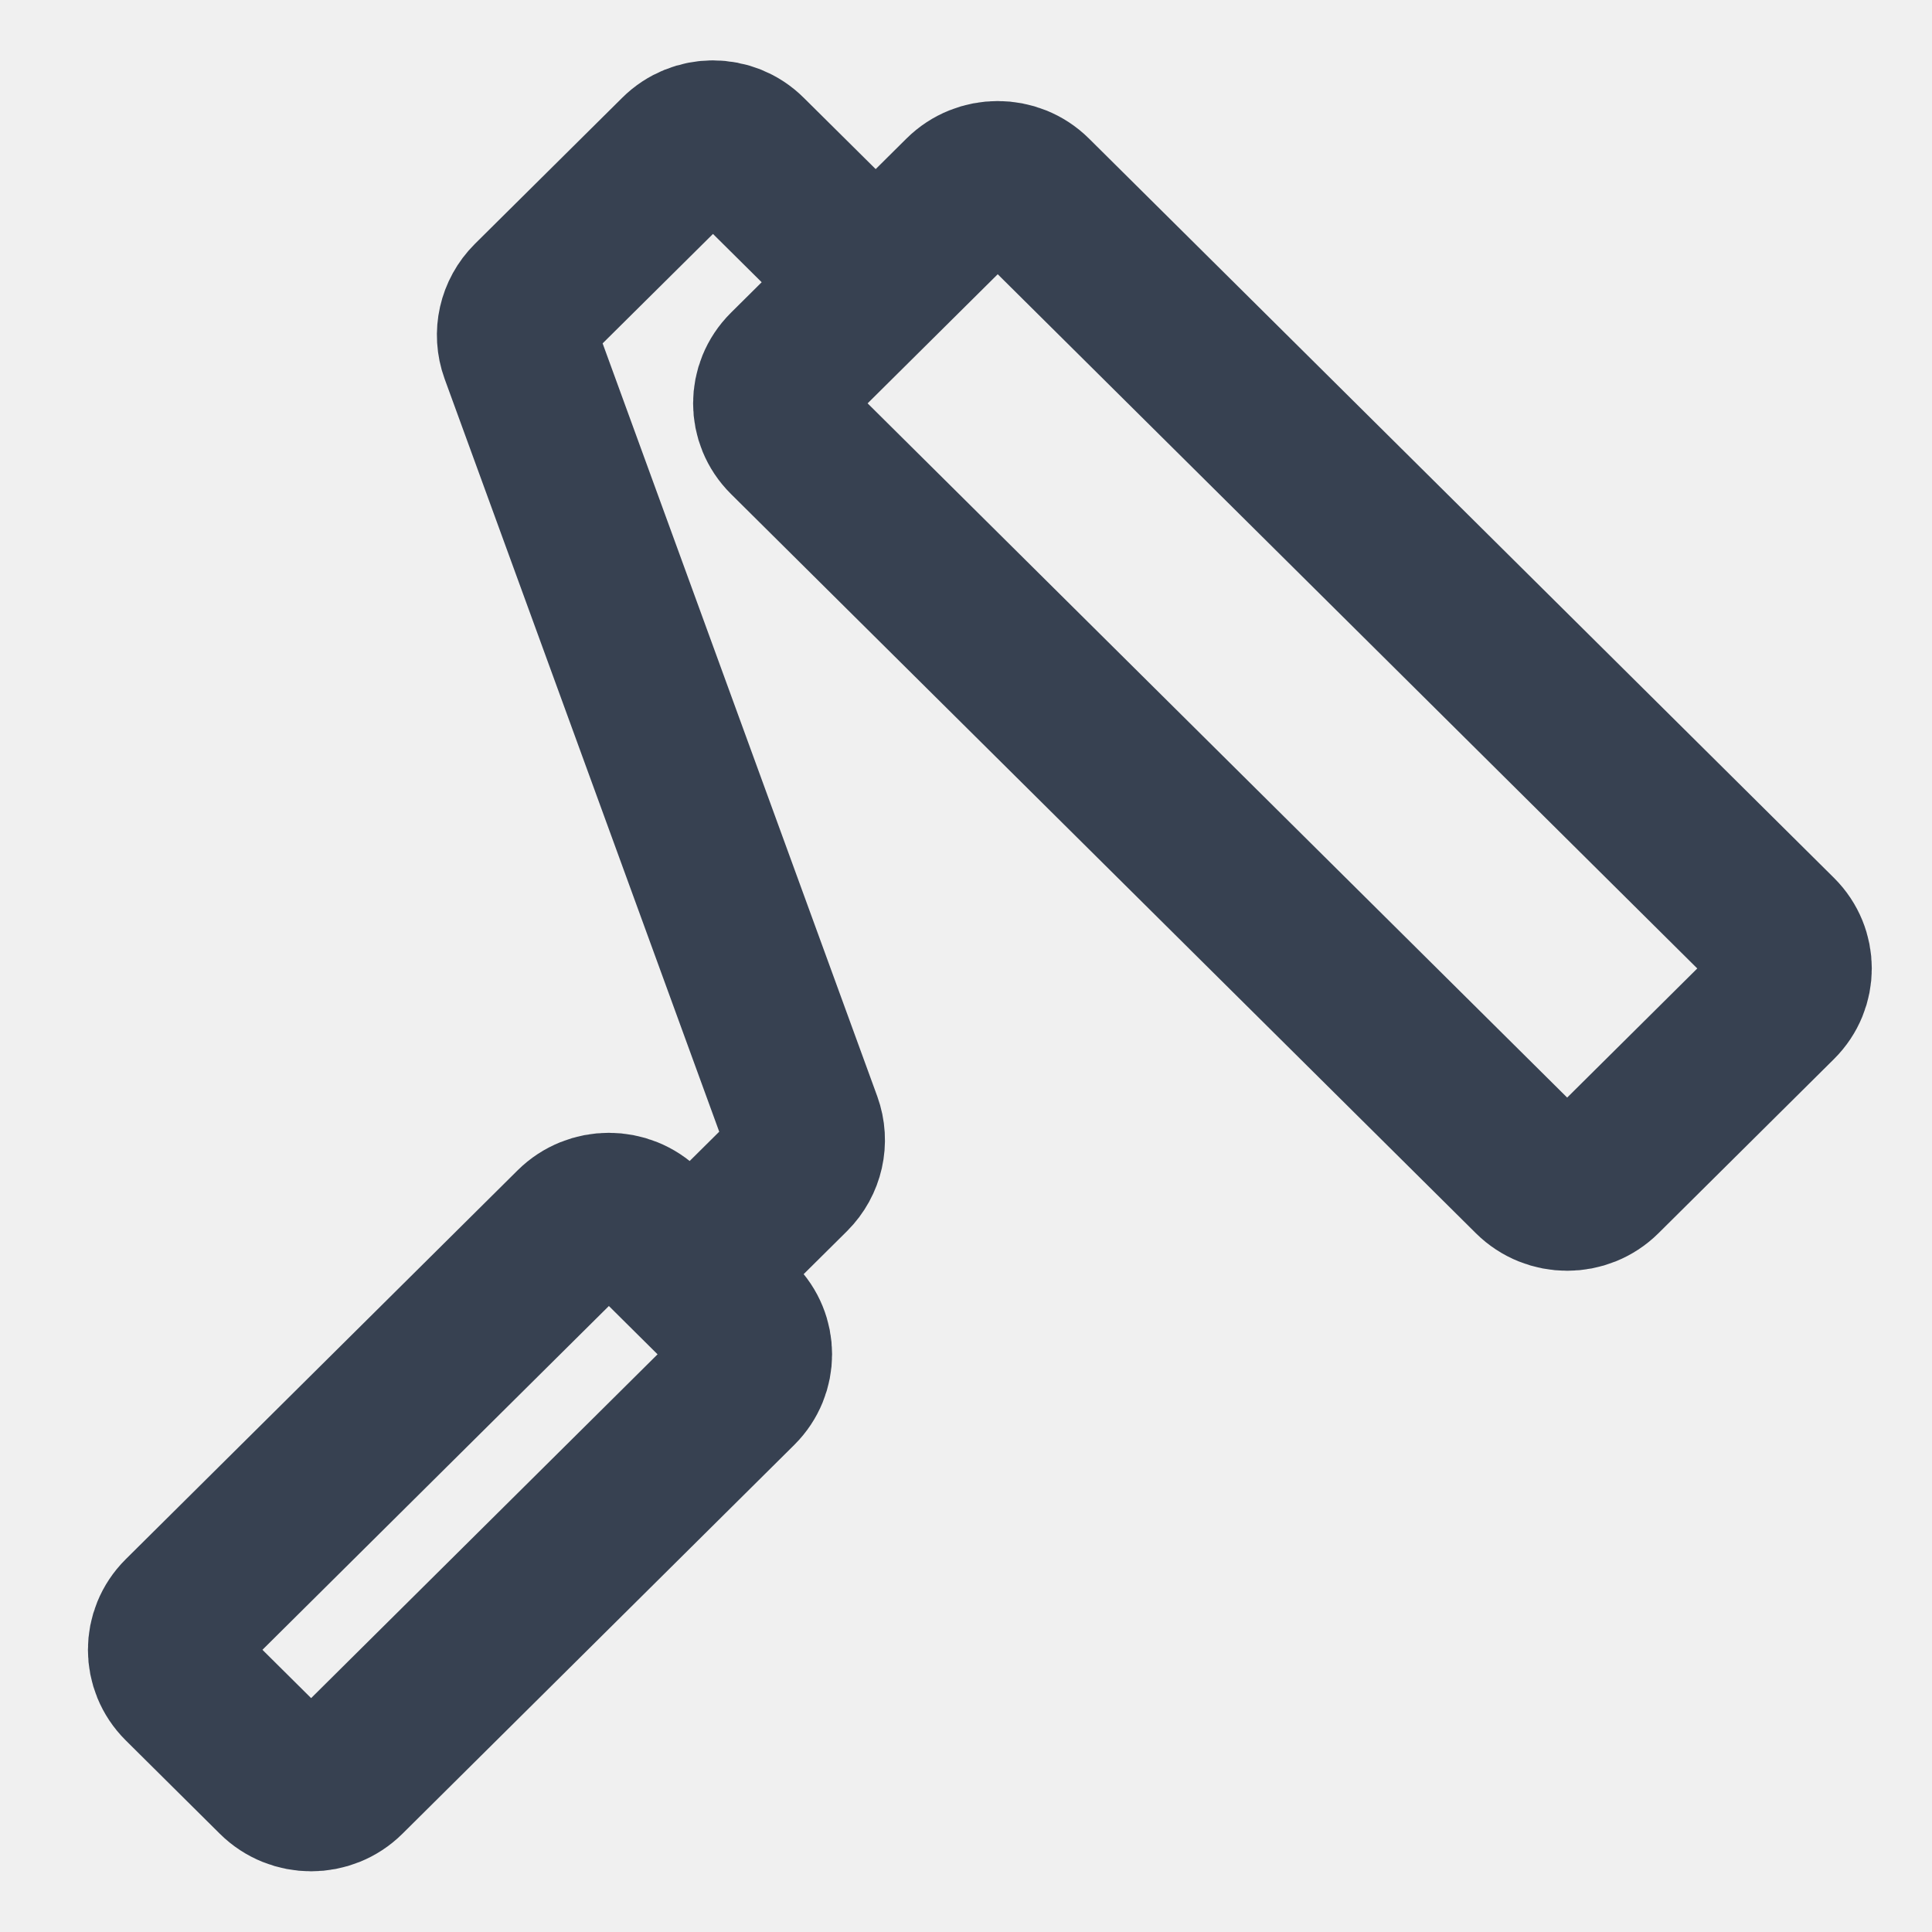
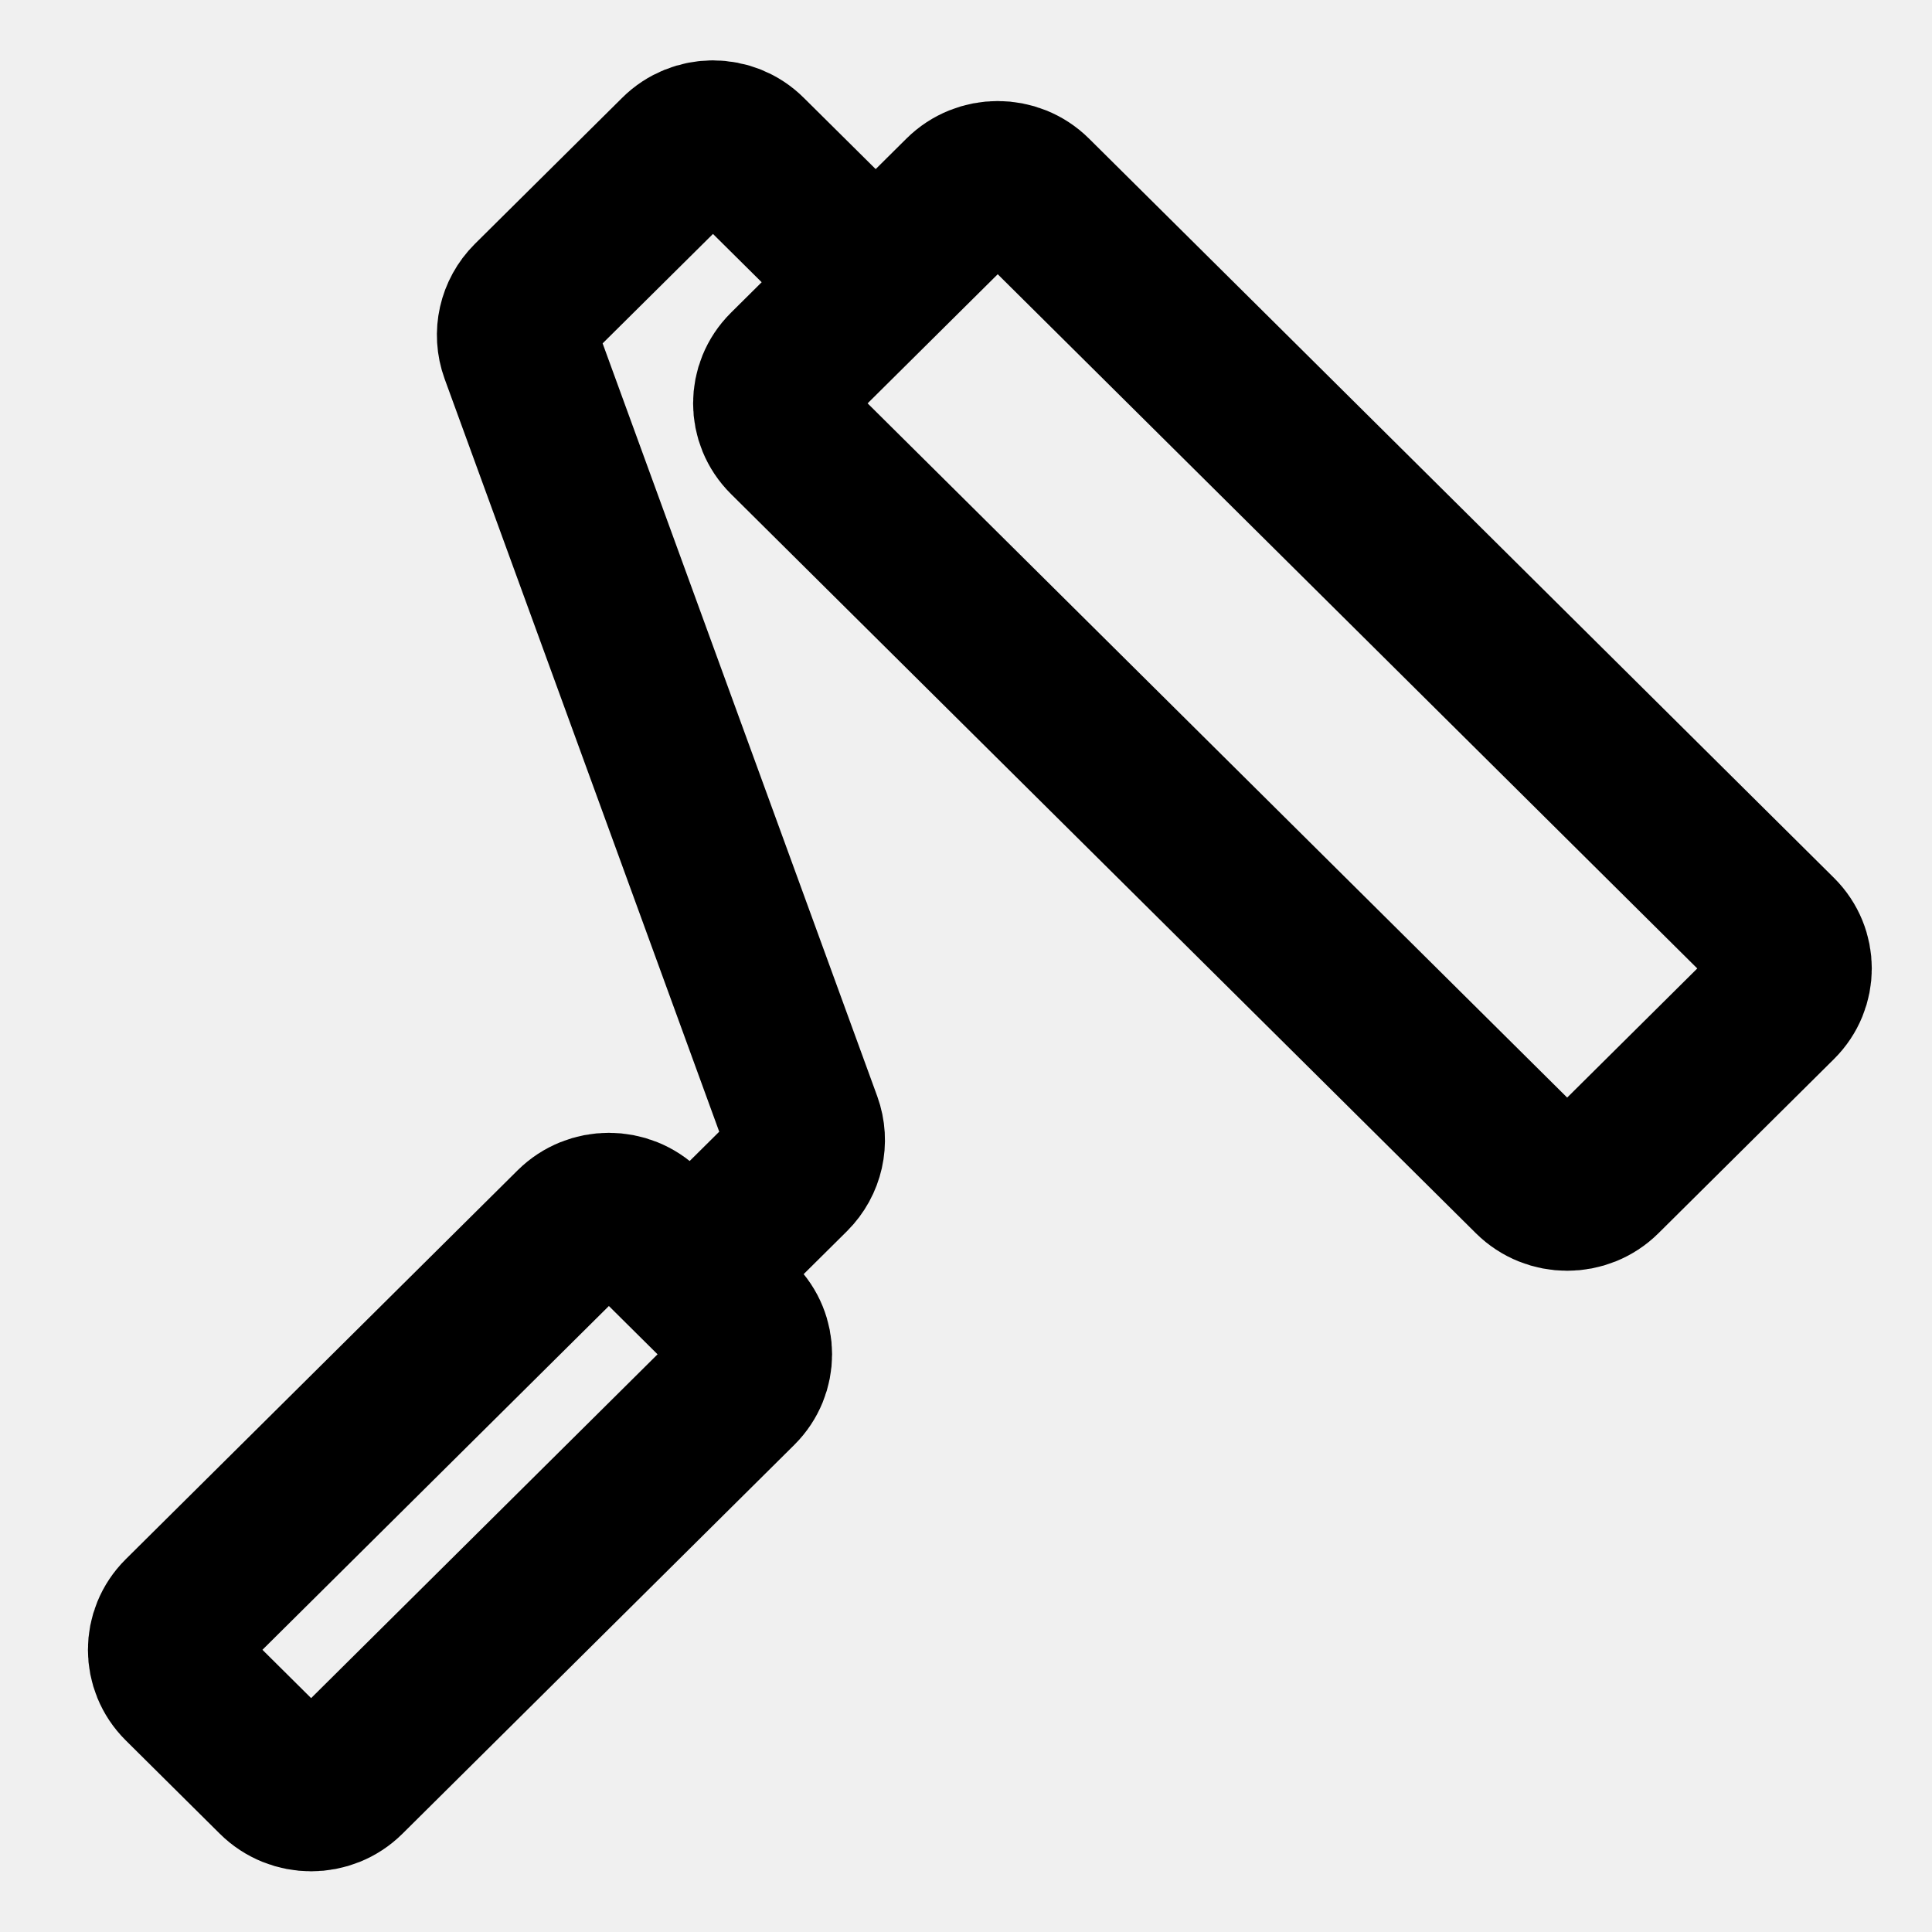
<svg xmlns="http://www.w3.org/2000/svg" width="16" height="16" viewBox="0 0 16 16" fill="none">
  <g clip-path="url(#clip0_185_27524)">
-     <rect width="9.492" height="2.848" rx="0.4" transform="matrix(0.709803 0.7044 -0.709803 0.7044 8.2627 1.33423)" stroke="#374151" stroke-width="1.33" />
-     <path d="M7.252 2.337L6.188 1.282C6.032 1.126 5.777 1.126 5.621 1.282L4.401 2.492C4.291 2.602 4.254 2.764 4.307 2.91L6.64 9.306C6.693 9.452 6.656 9.614 6.546 9.724L5.716 10.547" stroke="#374151" stroke-width="1.33" />
-     <rect width="1.898" height="5.372" rx="0.4" transform="matrix(0.709803 0.7044 -0.709803 0.7044 5.04248 9.87891)" stroke="#374151" stroke-width="1.33" />
+     <rect width="9.492" height="2.848" rx="0.4" transform="matrix(0.709803 0.7044 -0.709803 0.7044 8.2627 1.33423)" stroke="currentColor" stroke-width="1.33" />
+     <path d="M7.252 2.337L6.188 1.282C6.032 1.126 5.777 1.126 5.621 1.282L4.401 2.492C4.291 2.602 4.254 2.764 4.307 2.91L6.64 9.306C6.693 9.452 6.656 9.614 6.546 9.724L5.716 10.547" stroke="currentColor" stroke-width="1.33" />
+     <rect width="1.898" height="5.372" rx="0.4" transform="matrix(0.709803 0.7044 -0.709803 0.7044 5.04248 9.87891)" stroke="currentColor" stroke-width="1.33" />
  </g>
  <defs>
    <clipPath id="clip0_185_27524">
      <rect width="16" height="16" fill="white" />
    </clipPath>
  </defs>
</svg>
